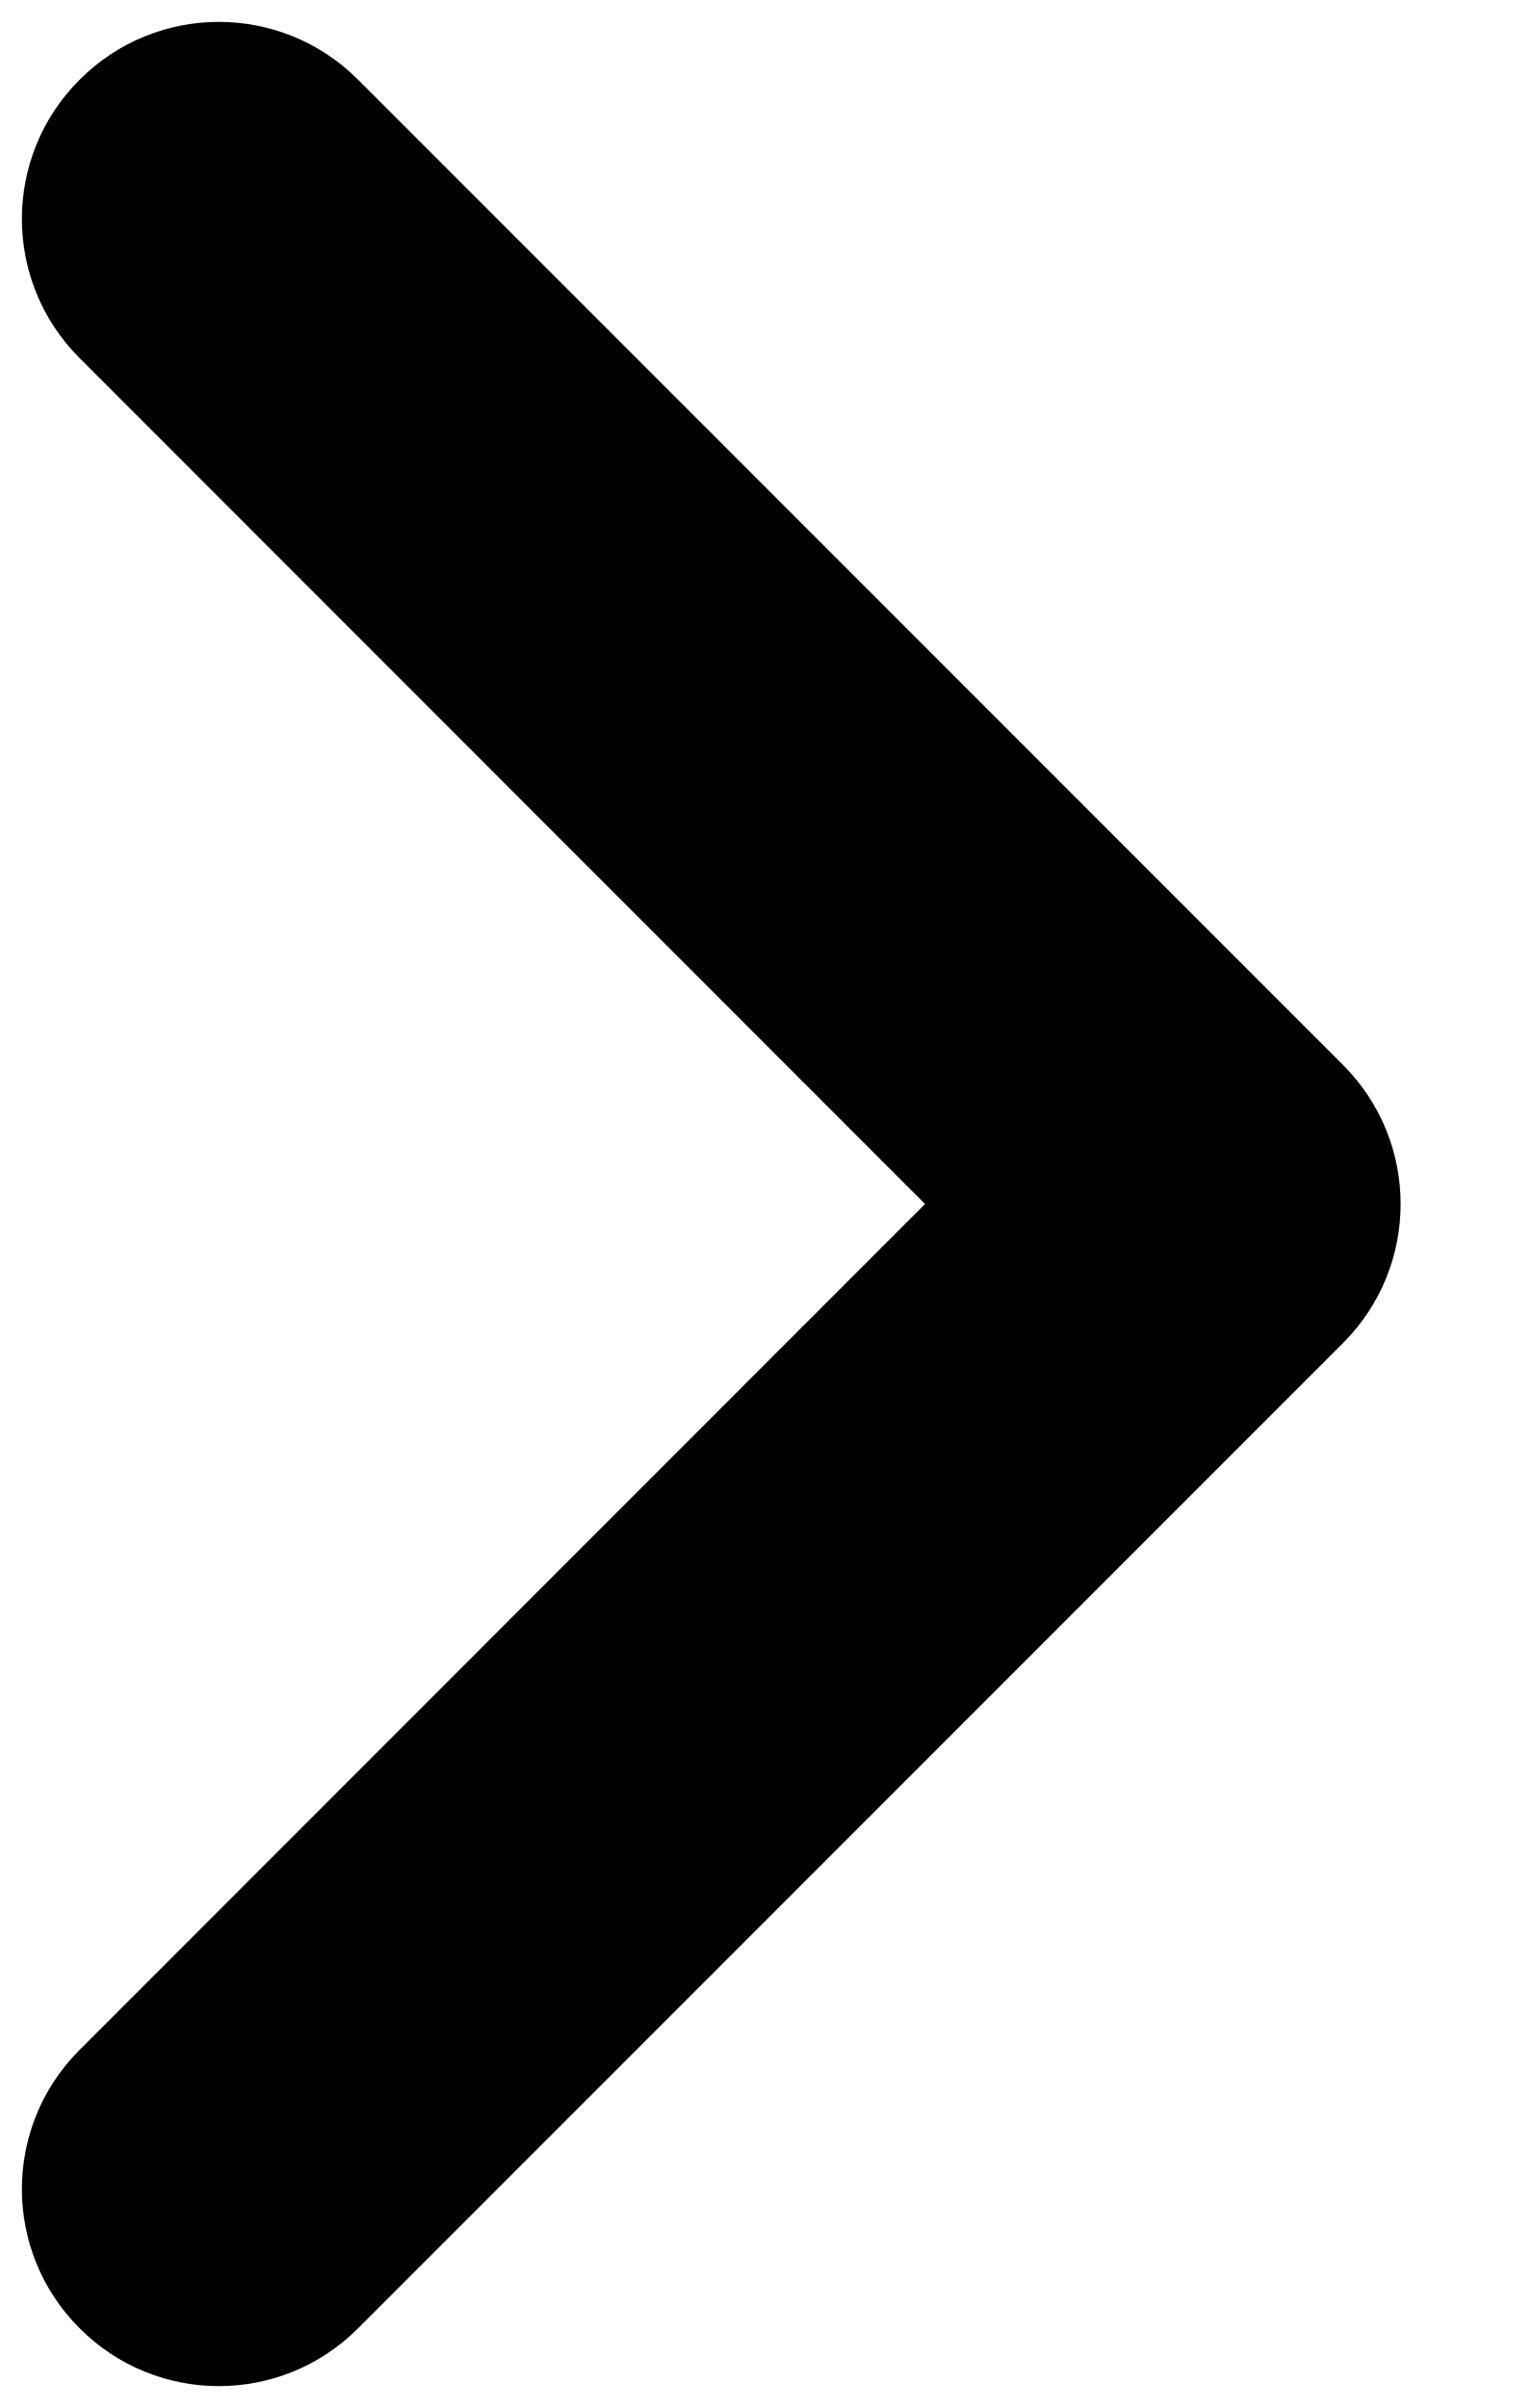
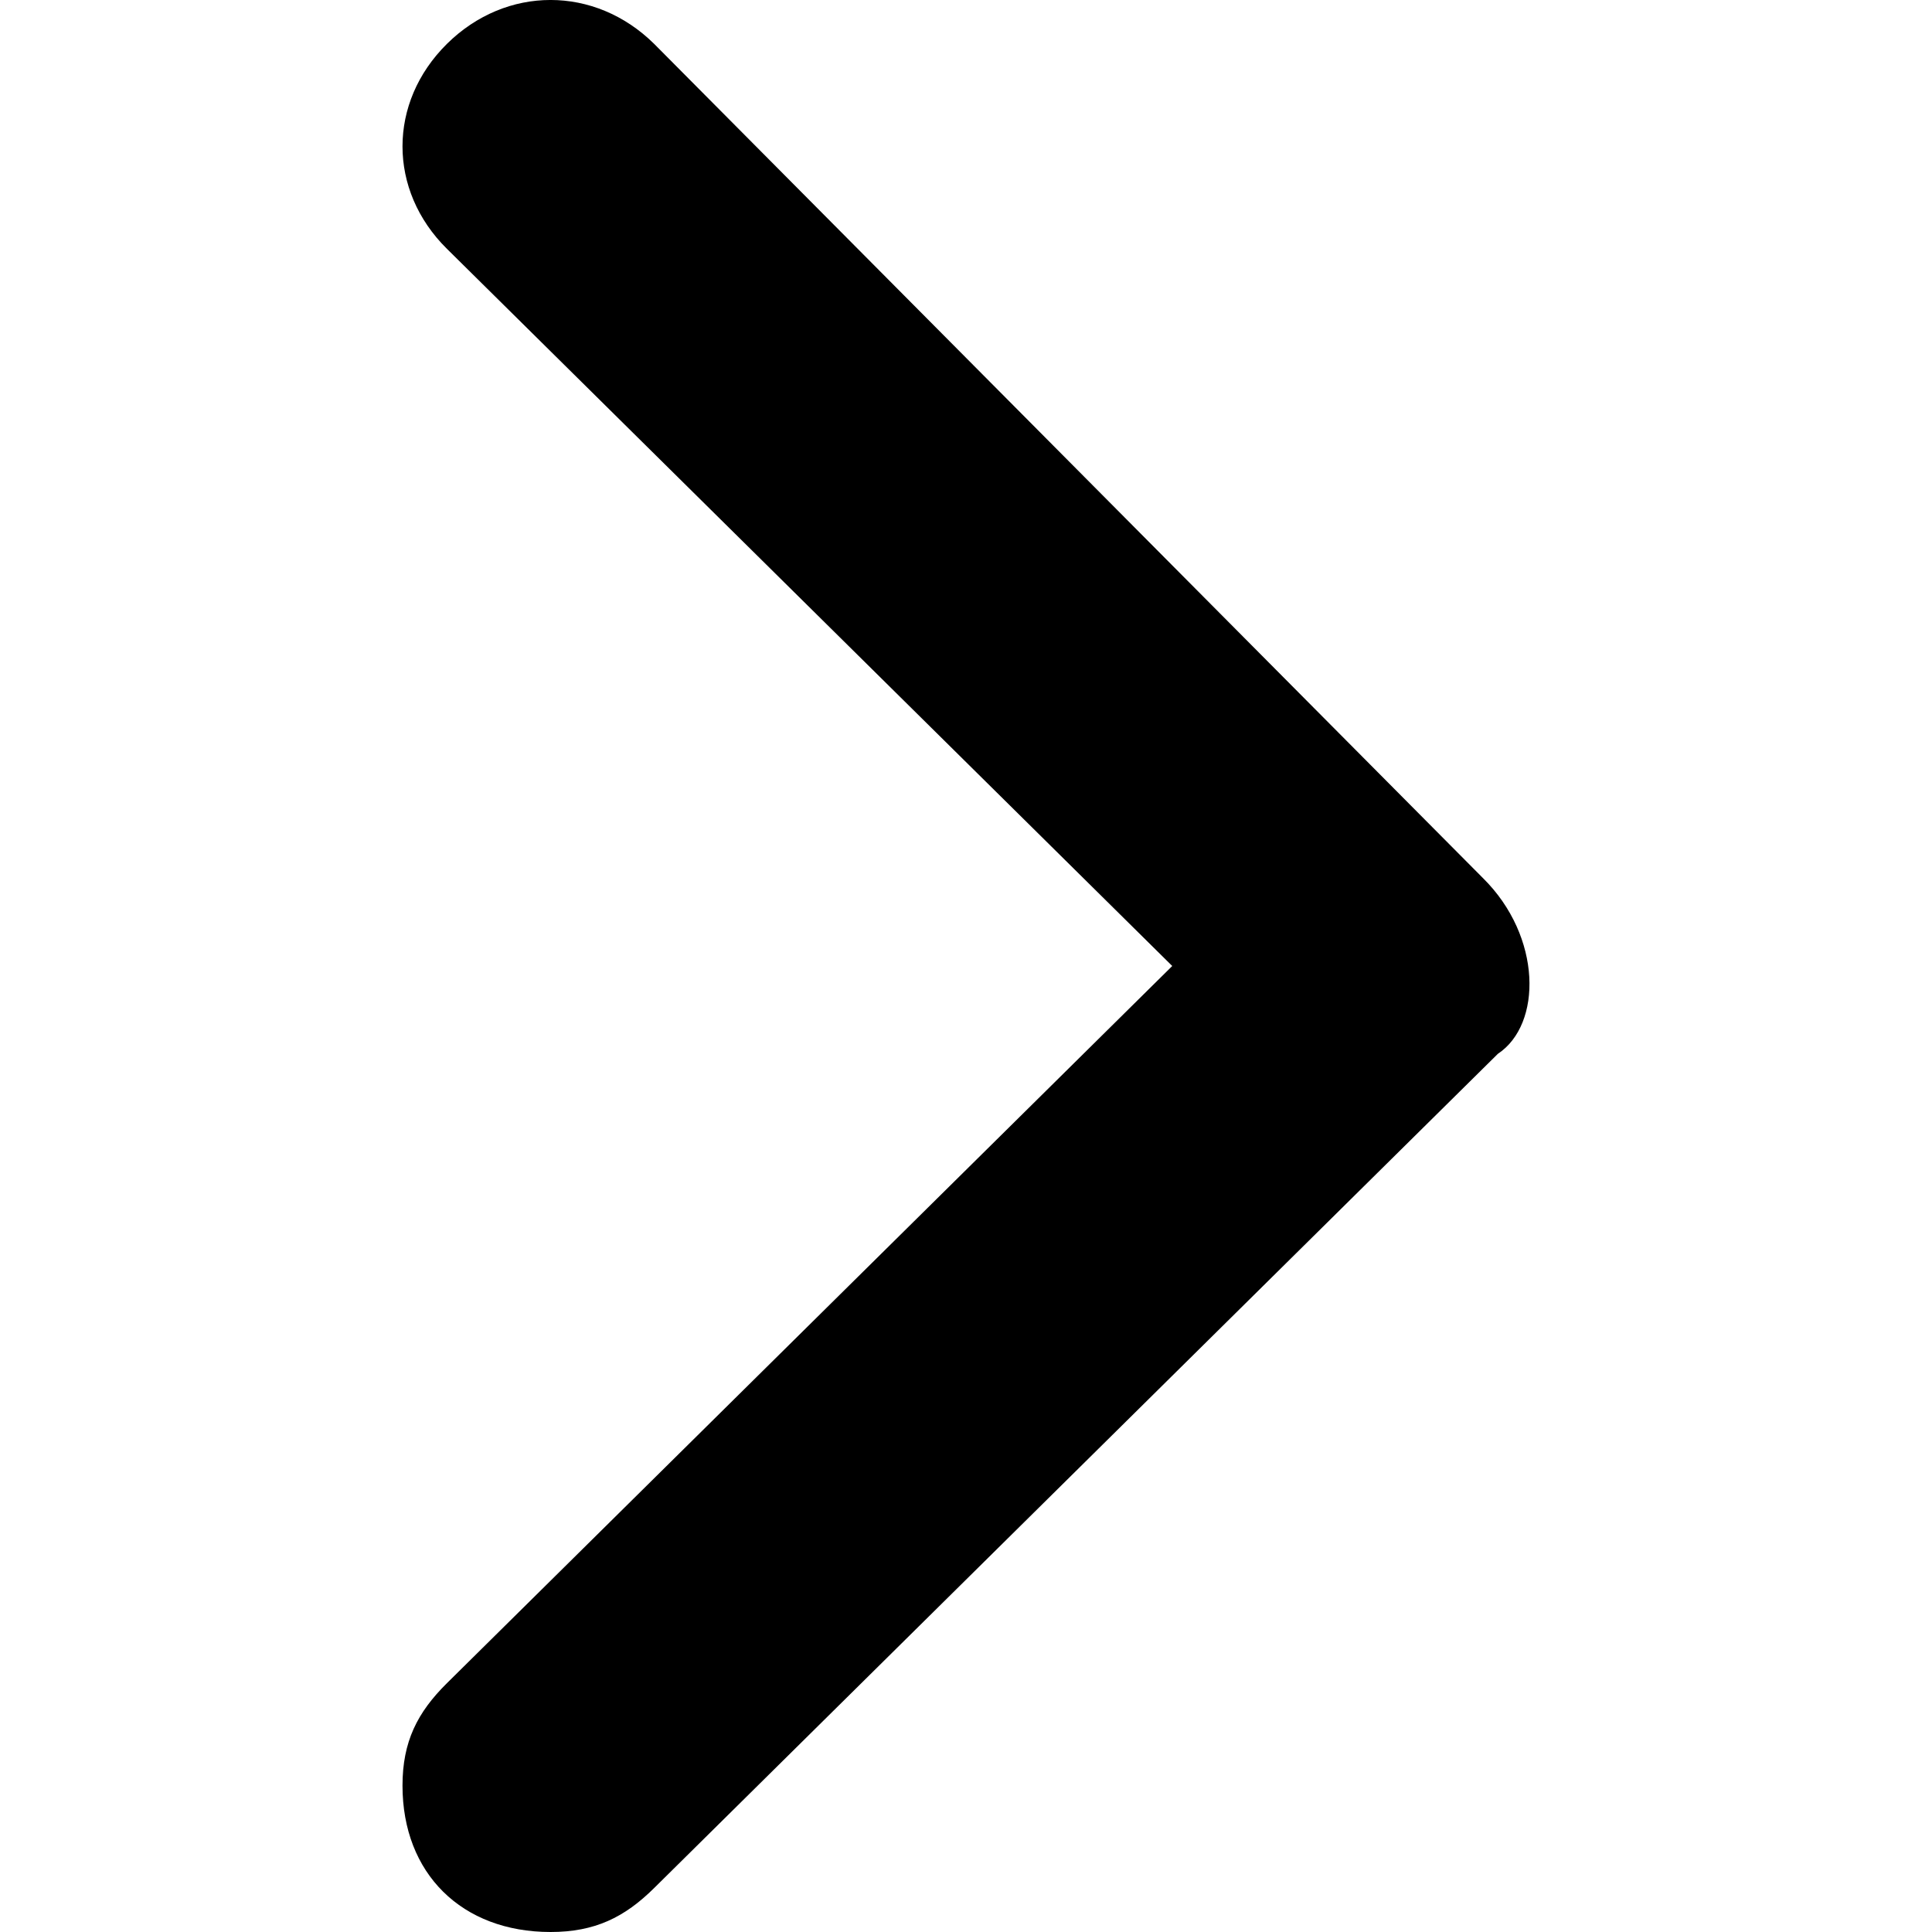
- <svg xmlns="http://www.w3.org/2000/svg" width="7" height="11" viewBox="0 0 7 11">
-   <path fill-rule="evenodd" clip-rule="evenodd" d="M0.364 0.364C0.715 0.012 1.285 0.012 1.636 0.364L6.136 4.864C6.488 5.215 6.488 5.785 6.136 6.136L1.636 10.636C1.285 10.988 0.715 10.988 0.364 10.636C0.012 10.285 0.012 9.715 0.364 9.364L4.227 5.5L0.364 1.636C0.012 1.285 0.012 0.715 0.364 0.364Z" />
+ <svg xmlns="http://www.w3.org/2000/svg" width="24" height="24" viewBox="0 0 24 24" fill="none">
+   <path d="M18.423 10.909L8.126 0.545C7.39 -0.182 6.287 -0.182 5.552 0.545C4.816 1.273 4.816 2.364 5.552 3.091L14.562 12L5.552 20.909C5.184 21.273 5 21.636 5 22.182C5 23.273 5.736 24 6.839 24C7.39 24 7.758 23.818 8.126 23.454L18.607 13.091C19.158 12.727 19.158 11.636 18.423 10.909Z" fill="black" />
</svg>
